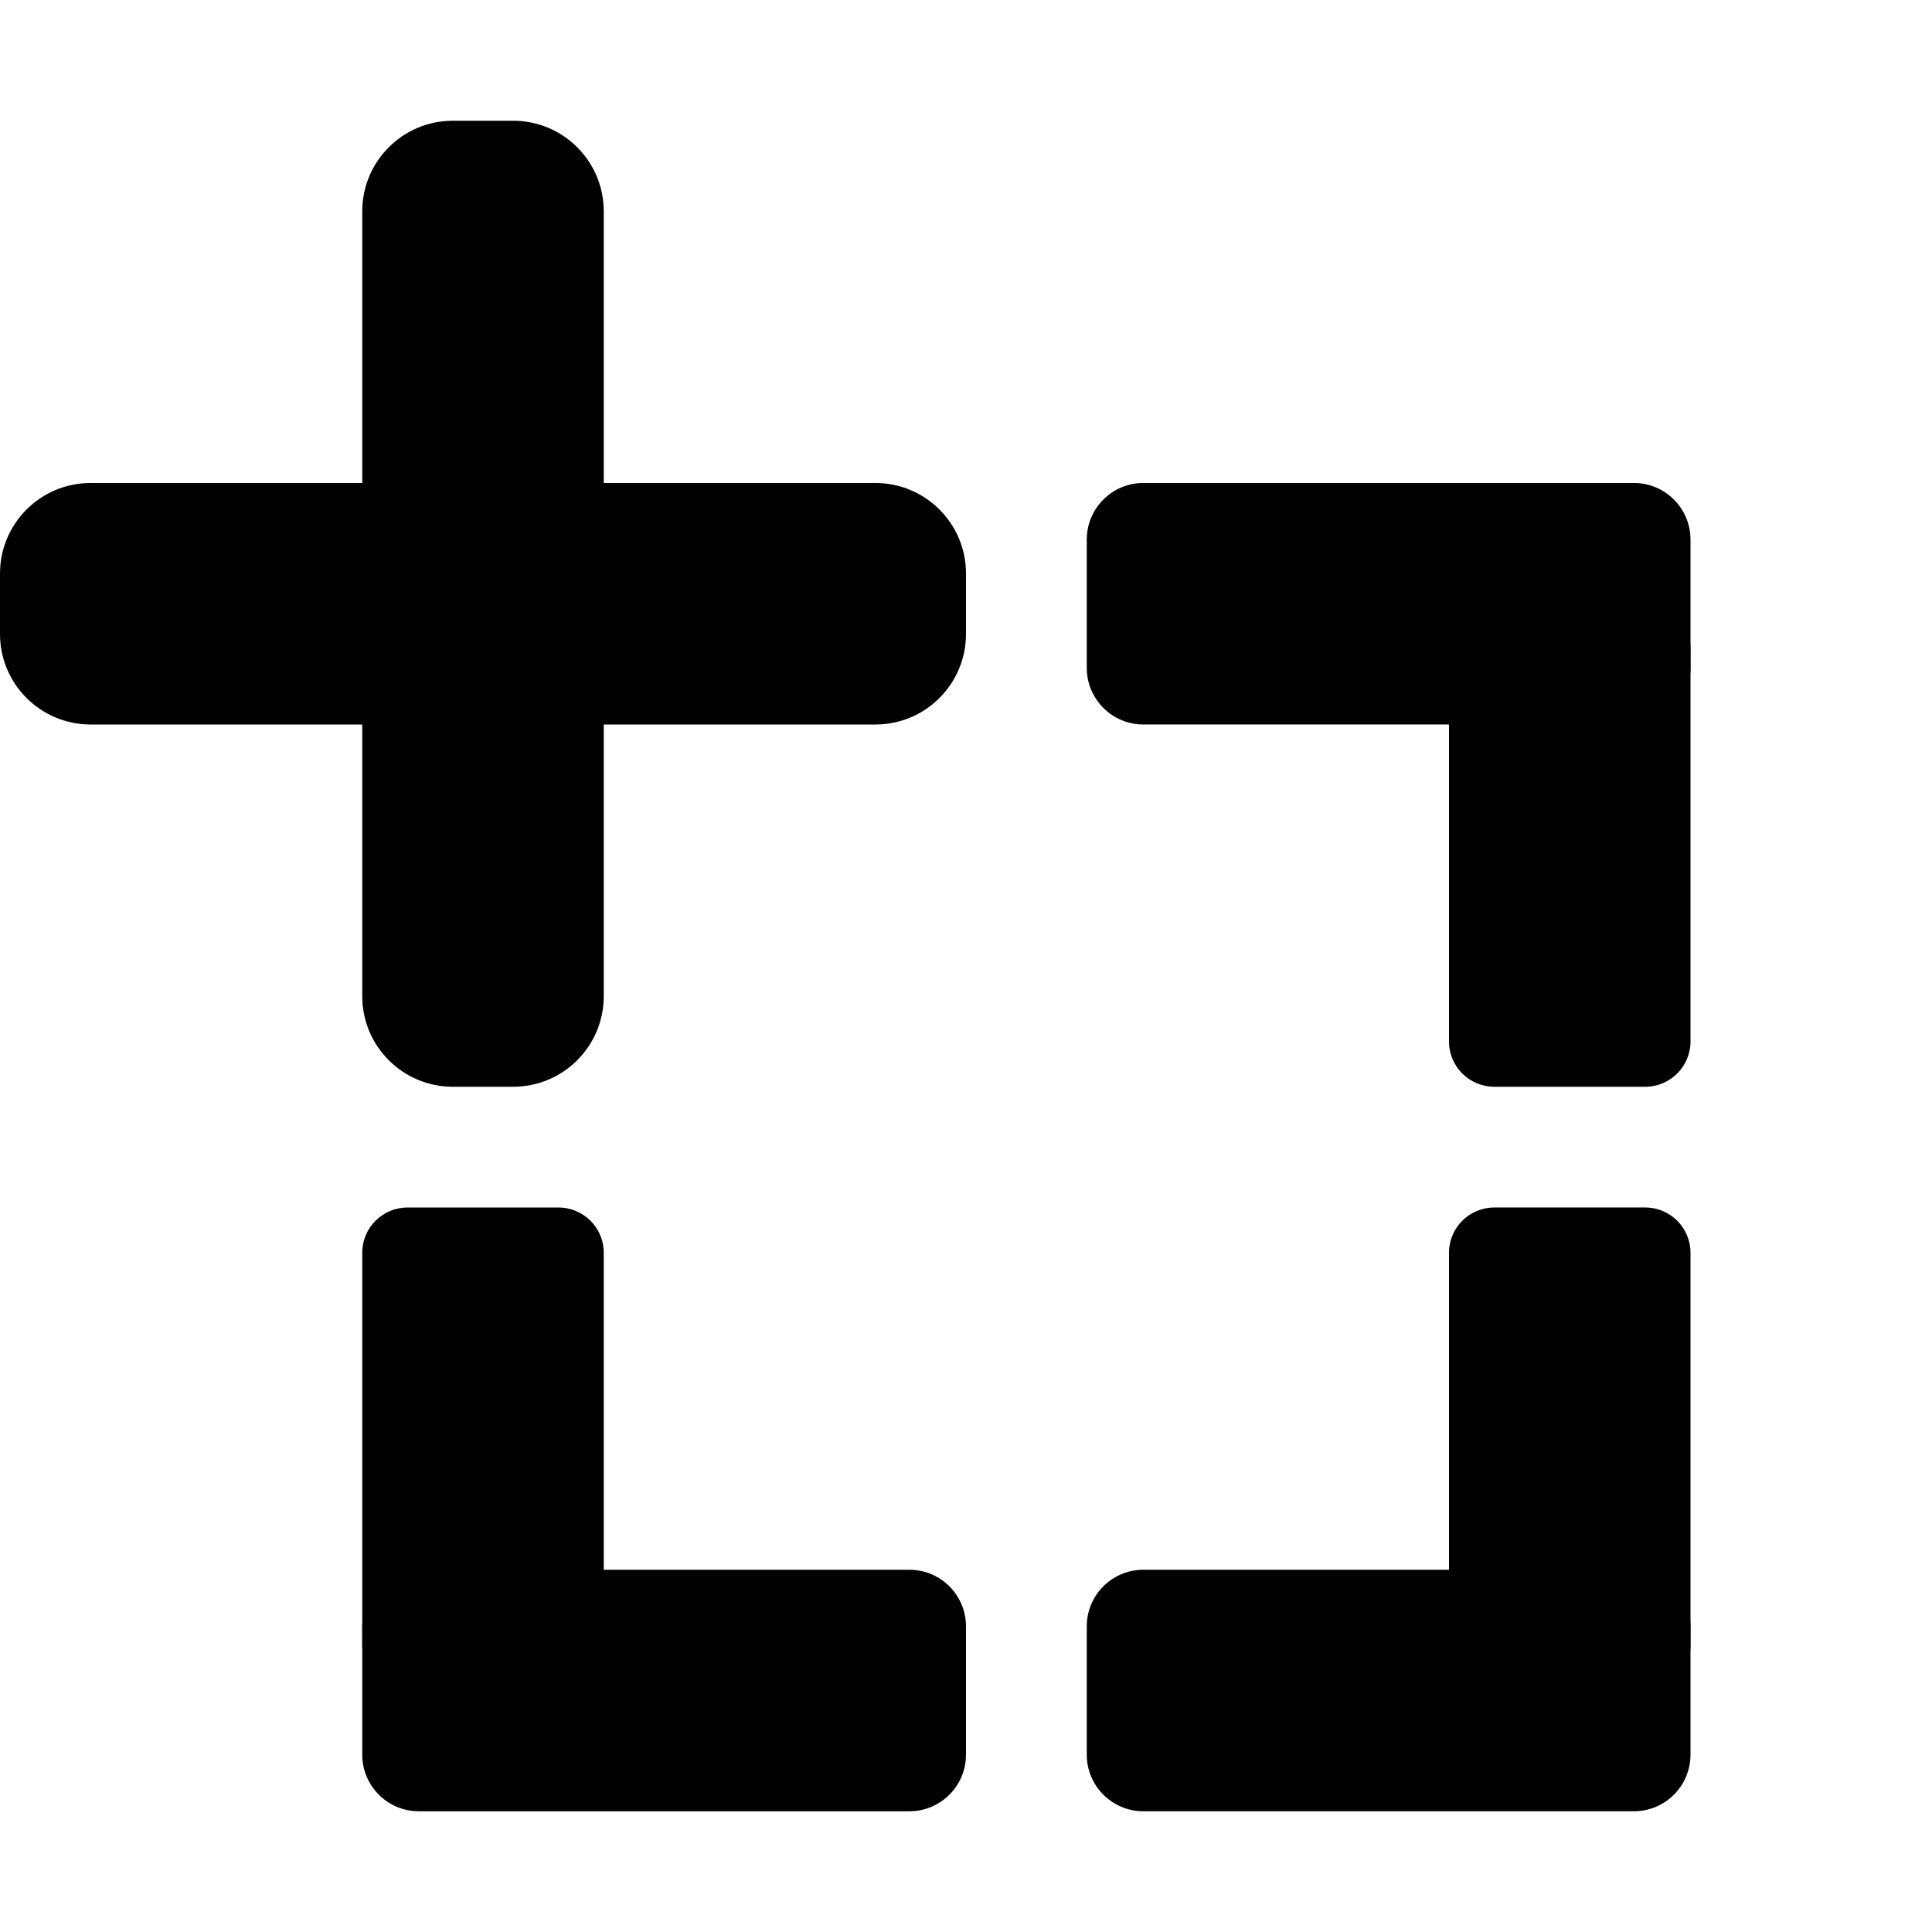
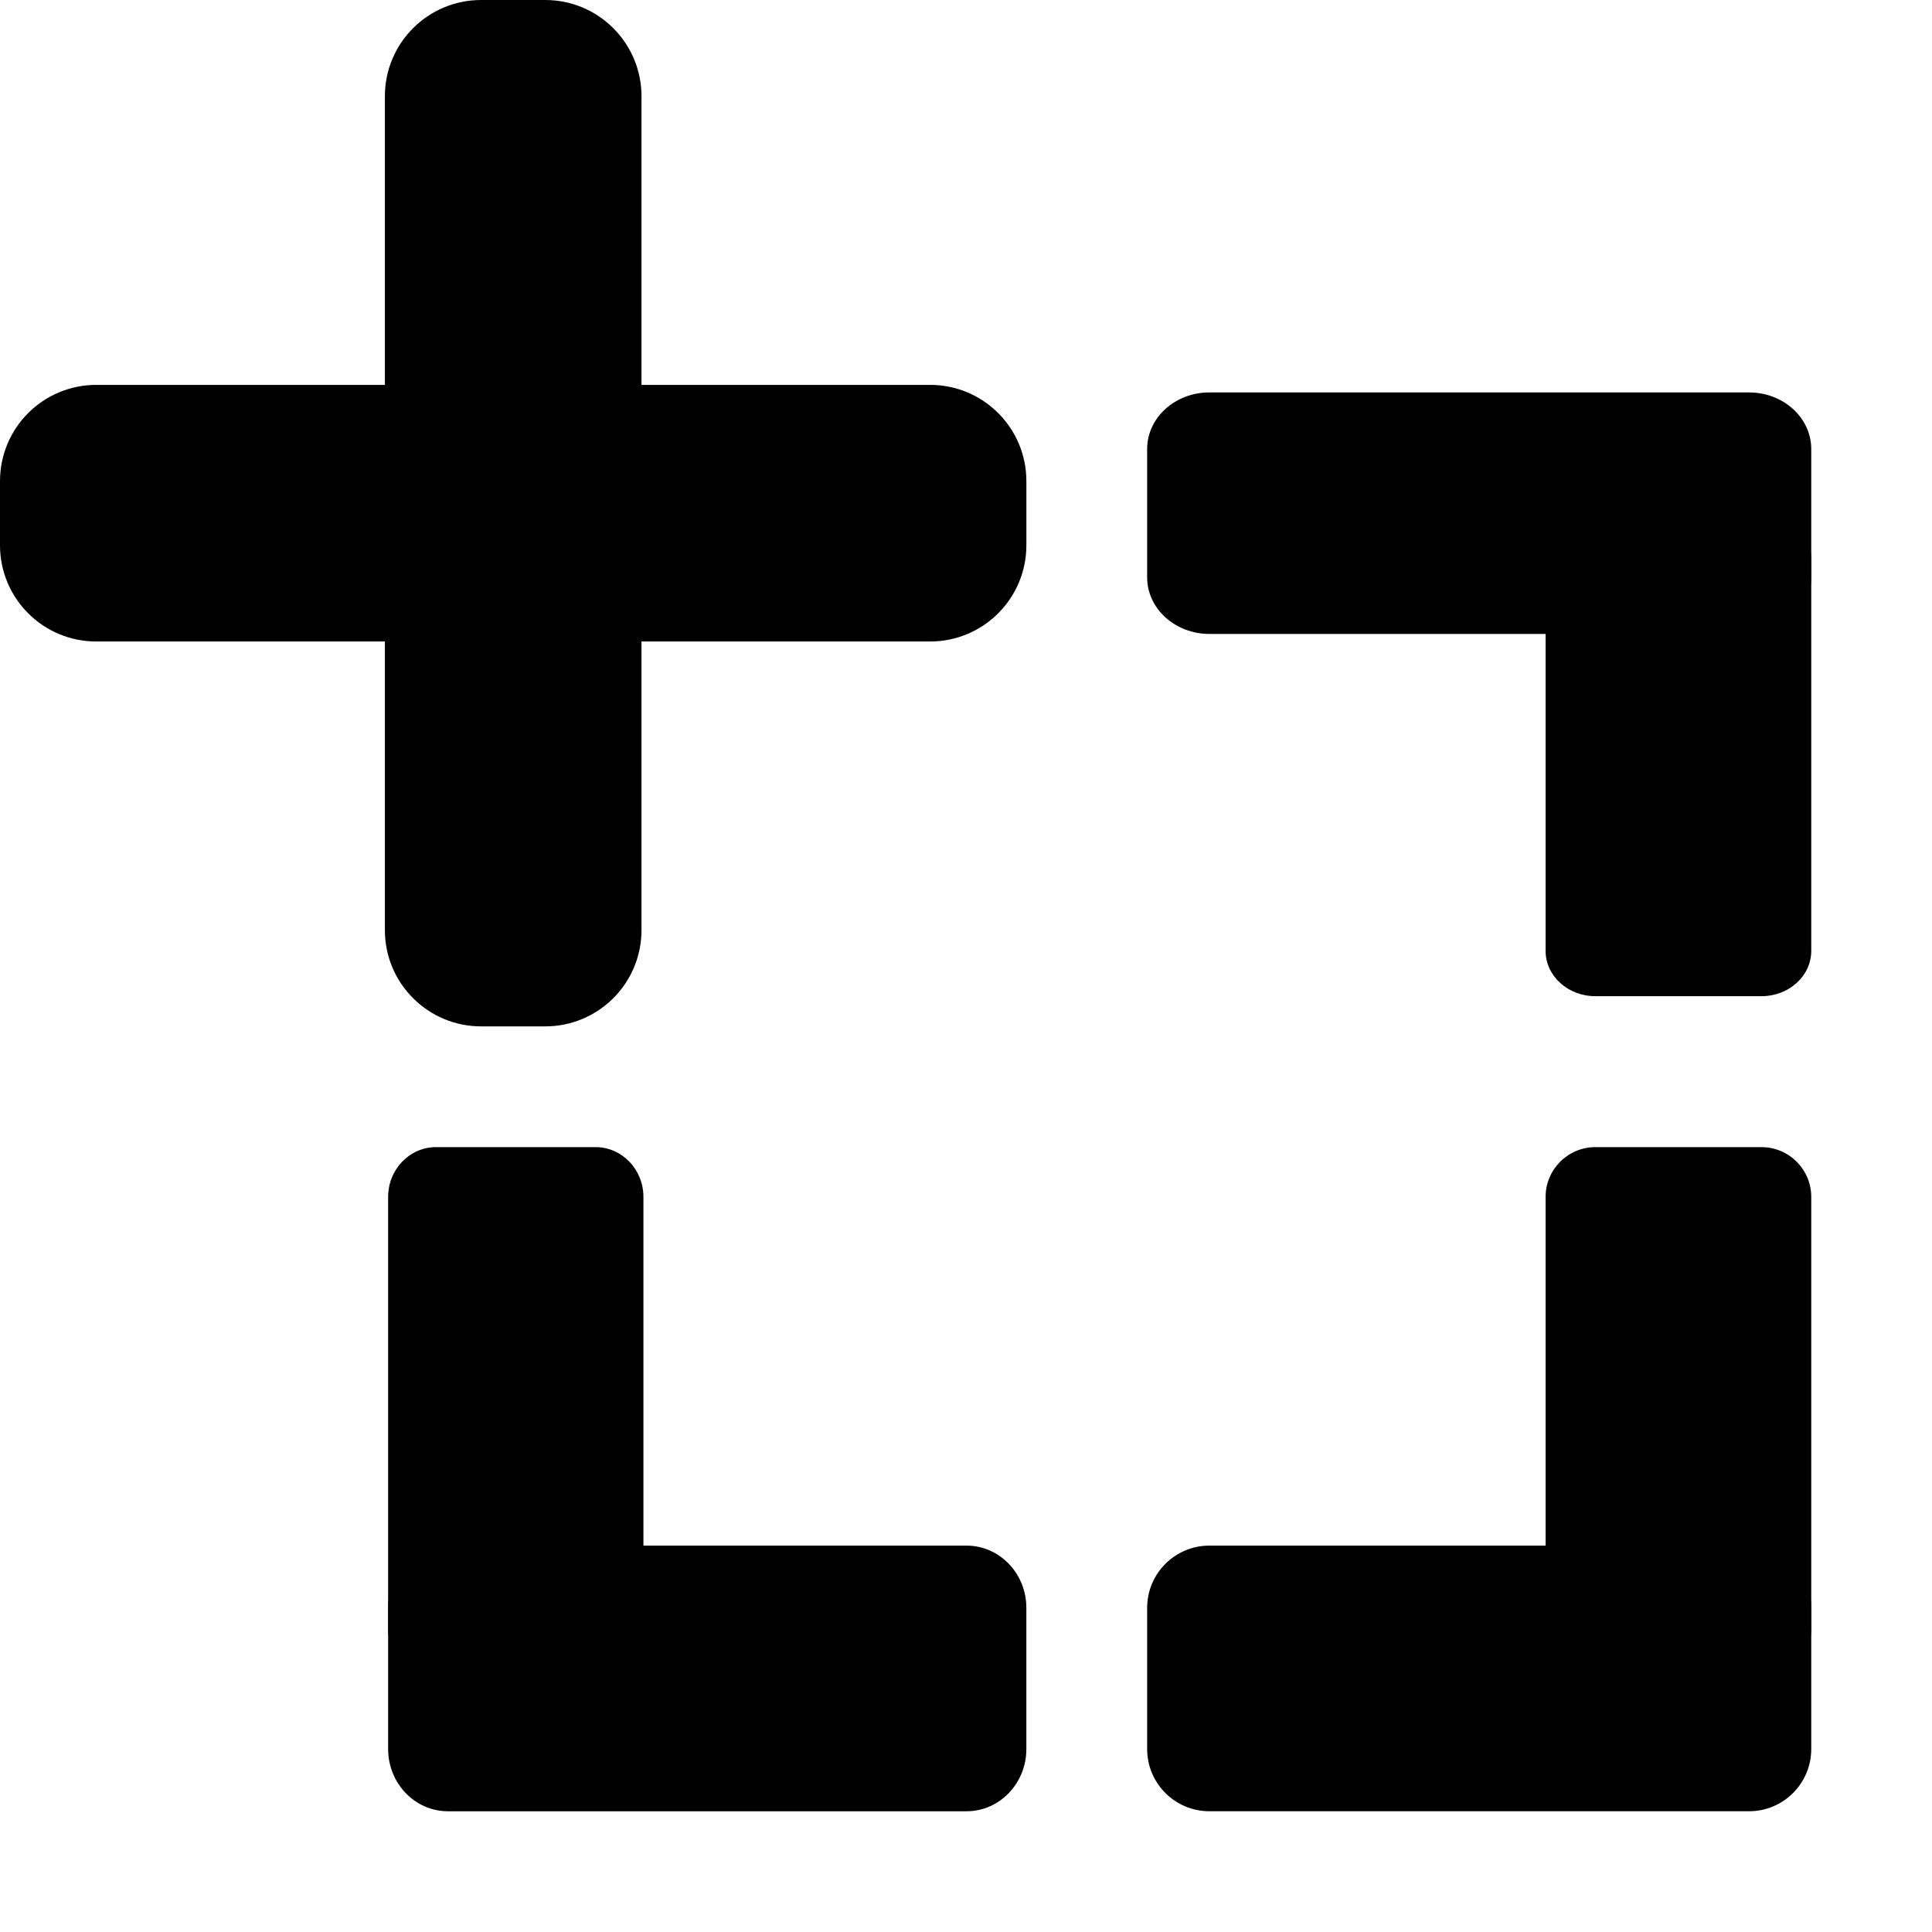
<svg xmlns="http://www.w3.org/2000/svg" width="64mm" height="64mm" viewBox="0 0 64 64" version="1.1" id="svg1">
  <defs id="defs1" />
-   <g id="layer1">
-     <g id="g1" transform="translate(-2.2888178e-6,6)">
+   <g id="layer1" transform="matrix(1.071429,0,0,1.071427,0,-4.28571)">
+     <g id="g1" transform="matrix(1.026667,0,0,0.9333344,-1.493332,6.800002)">
      <rect style="fill:#000000;stroke:none;stroke-width:8.498;stroke-linejoin:round;stroke-miterlimit:5.6;stroke-dasharray:none;paint-order:stroke fill markers" id="rect7-7-3-5-9-4" height="6.154" x="-40" y="-10.769" rx="1.442" transform="matrix(-1.299997,0,0,-1.3,3.999889,3.999999)" width="15.384" />
      <rect style="fill:#000000;stroke:none;stroke-width:9.881;stroke-linejoin:round;stroke-miterlimit:5.6;stroke-dasharray:none;paint-order:stroke fill markers" id="rect7-7-3-5-9-4-2" height="8" x="-30" y="48" rx="1.5" transform="rotate(-90)" width="16" />
    </g>
-     <g id="g1-1" transform="matrix(1,0,0,-1,-2.2888178e-6,69.99988)">
+     <g id="g1-1" transform="matrix(1.026667,0,0,-1.026659,-1.493332,70.26646)">
      <rect style="fill:#000000;stroke:none;stroke-width:8.498;stroke-linejoin:round;stroke-miterlimit:5.6;stroke-dasharray:none;paint-order:stroke fill markers" id="rect7-7-3-5-9-4-5" height="6.154" x="-40" y="-10.769" rx="1.442" transform="matrix(-1.299997,0,0,-1.3,3.999889,3.999999)" width="15.384" />
      <rect style="fill:#000000;stroke:none;stroke-width:9.881;stroke-linejoin:round;stroke-miterlimit:5.6;stroke-dasharray:none;paint-order:stroke fill markers" id="rect7-7-3-5-9-4-2-9" height="8" x="-30" y="48" rx="1.5" transform="rotate(-90)" width="16" />
    </g>
-     <g id="g1-1-3" transform="rotate(180,34,35.00003)">
+     <g id="g1-1-3" transform="matrix(-0.9866665,0,0,-1.026668,67.25333,70.26674)">
      <rect style="fill:#000000;stroke:none;stroke-width:8.498;stroke-linejoin:round;stroke-miterlimit:5.6;stroke-dasharray:none;paint-order:stroke fill markers" id="rect7-7-3-5-9-4-5-6" height="6.154" x="-40" y="-10.769" rx="1.442" transform="matrix(-1.299997,0,0,-1.3,3.999889,3.999999)" width="15.384" />
      <rect style="fill:#000000;stroke:none;stroke-width:9.881;stroke-linejoin:round;stroke-miterlimit:5.6;stroke-dasharray:none;paint-order:stroke fill markers" id="rect7-7-3-5-9-4-2-9-5" height="8" x="-30" y="48" rx="1.5" transform="rotate(-90)" width="16" />
    </g>
-     <rect style="fill:#000000;stroke:none;stroke-width:13.974;stroke-linejoin:round;stroke-miterlimit:5.6;stroke-dasharray:none;paint-order:stroke fill markers" id="rect7-7-3-5-9-4-2-8" height="8" x="-36" y="12" rx="3" transform="rotate(-90)" width="32" />
-     <rect style="fill:#000000;stroke:none;stroke-width:13.974;stroke-linejoin:round;stroke-miterlimit:5.6;stroke-dasharray:none;paint-order:stroke fill markers" id="rect7-7-3-5-9-4-0" height="8" x="-32" y="-24" rx="3" transform="scale(-1)" width="32" />
+     <g id="g2" transform="matrix(0.9916667,0,0,0.9916677,0,0.03332912)">
+       <rect style="fill:#000000;stroke:none;stroke-width:13.974;stroke-linejoin:round;stroke-miterlimit:5.6;stroke-dasharray:none;paint-order:stroke fill markers" id="rect7-7-3-5-9-4-2-8" height="8" x="-36" y="12" rx="3" transform="rotate(-90)" width="32" />
+       <rect style="fill:#000000;stroke:none;stroke-width:13.974;stroke-linejoin:round;stroke-miterlimit:5.6;stroke-dasharray:none;paint-order:stroke fill markers" id="rect7-7-3-5-9-4-0" height="8" x="-32" y="-24" rx="3" transform="scale(-1)" width="32" />
+     </g>
  </g>
</svg>
